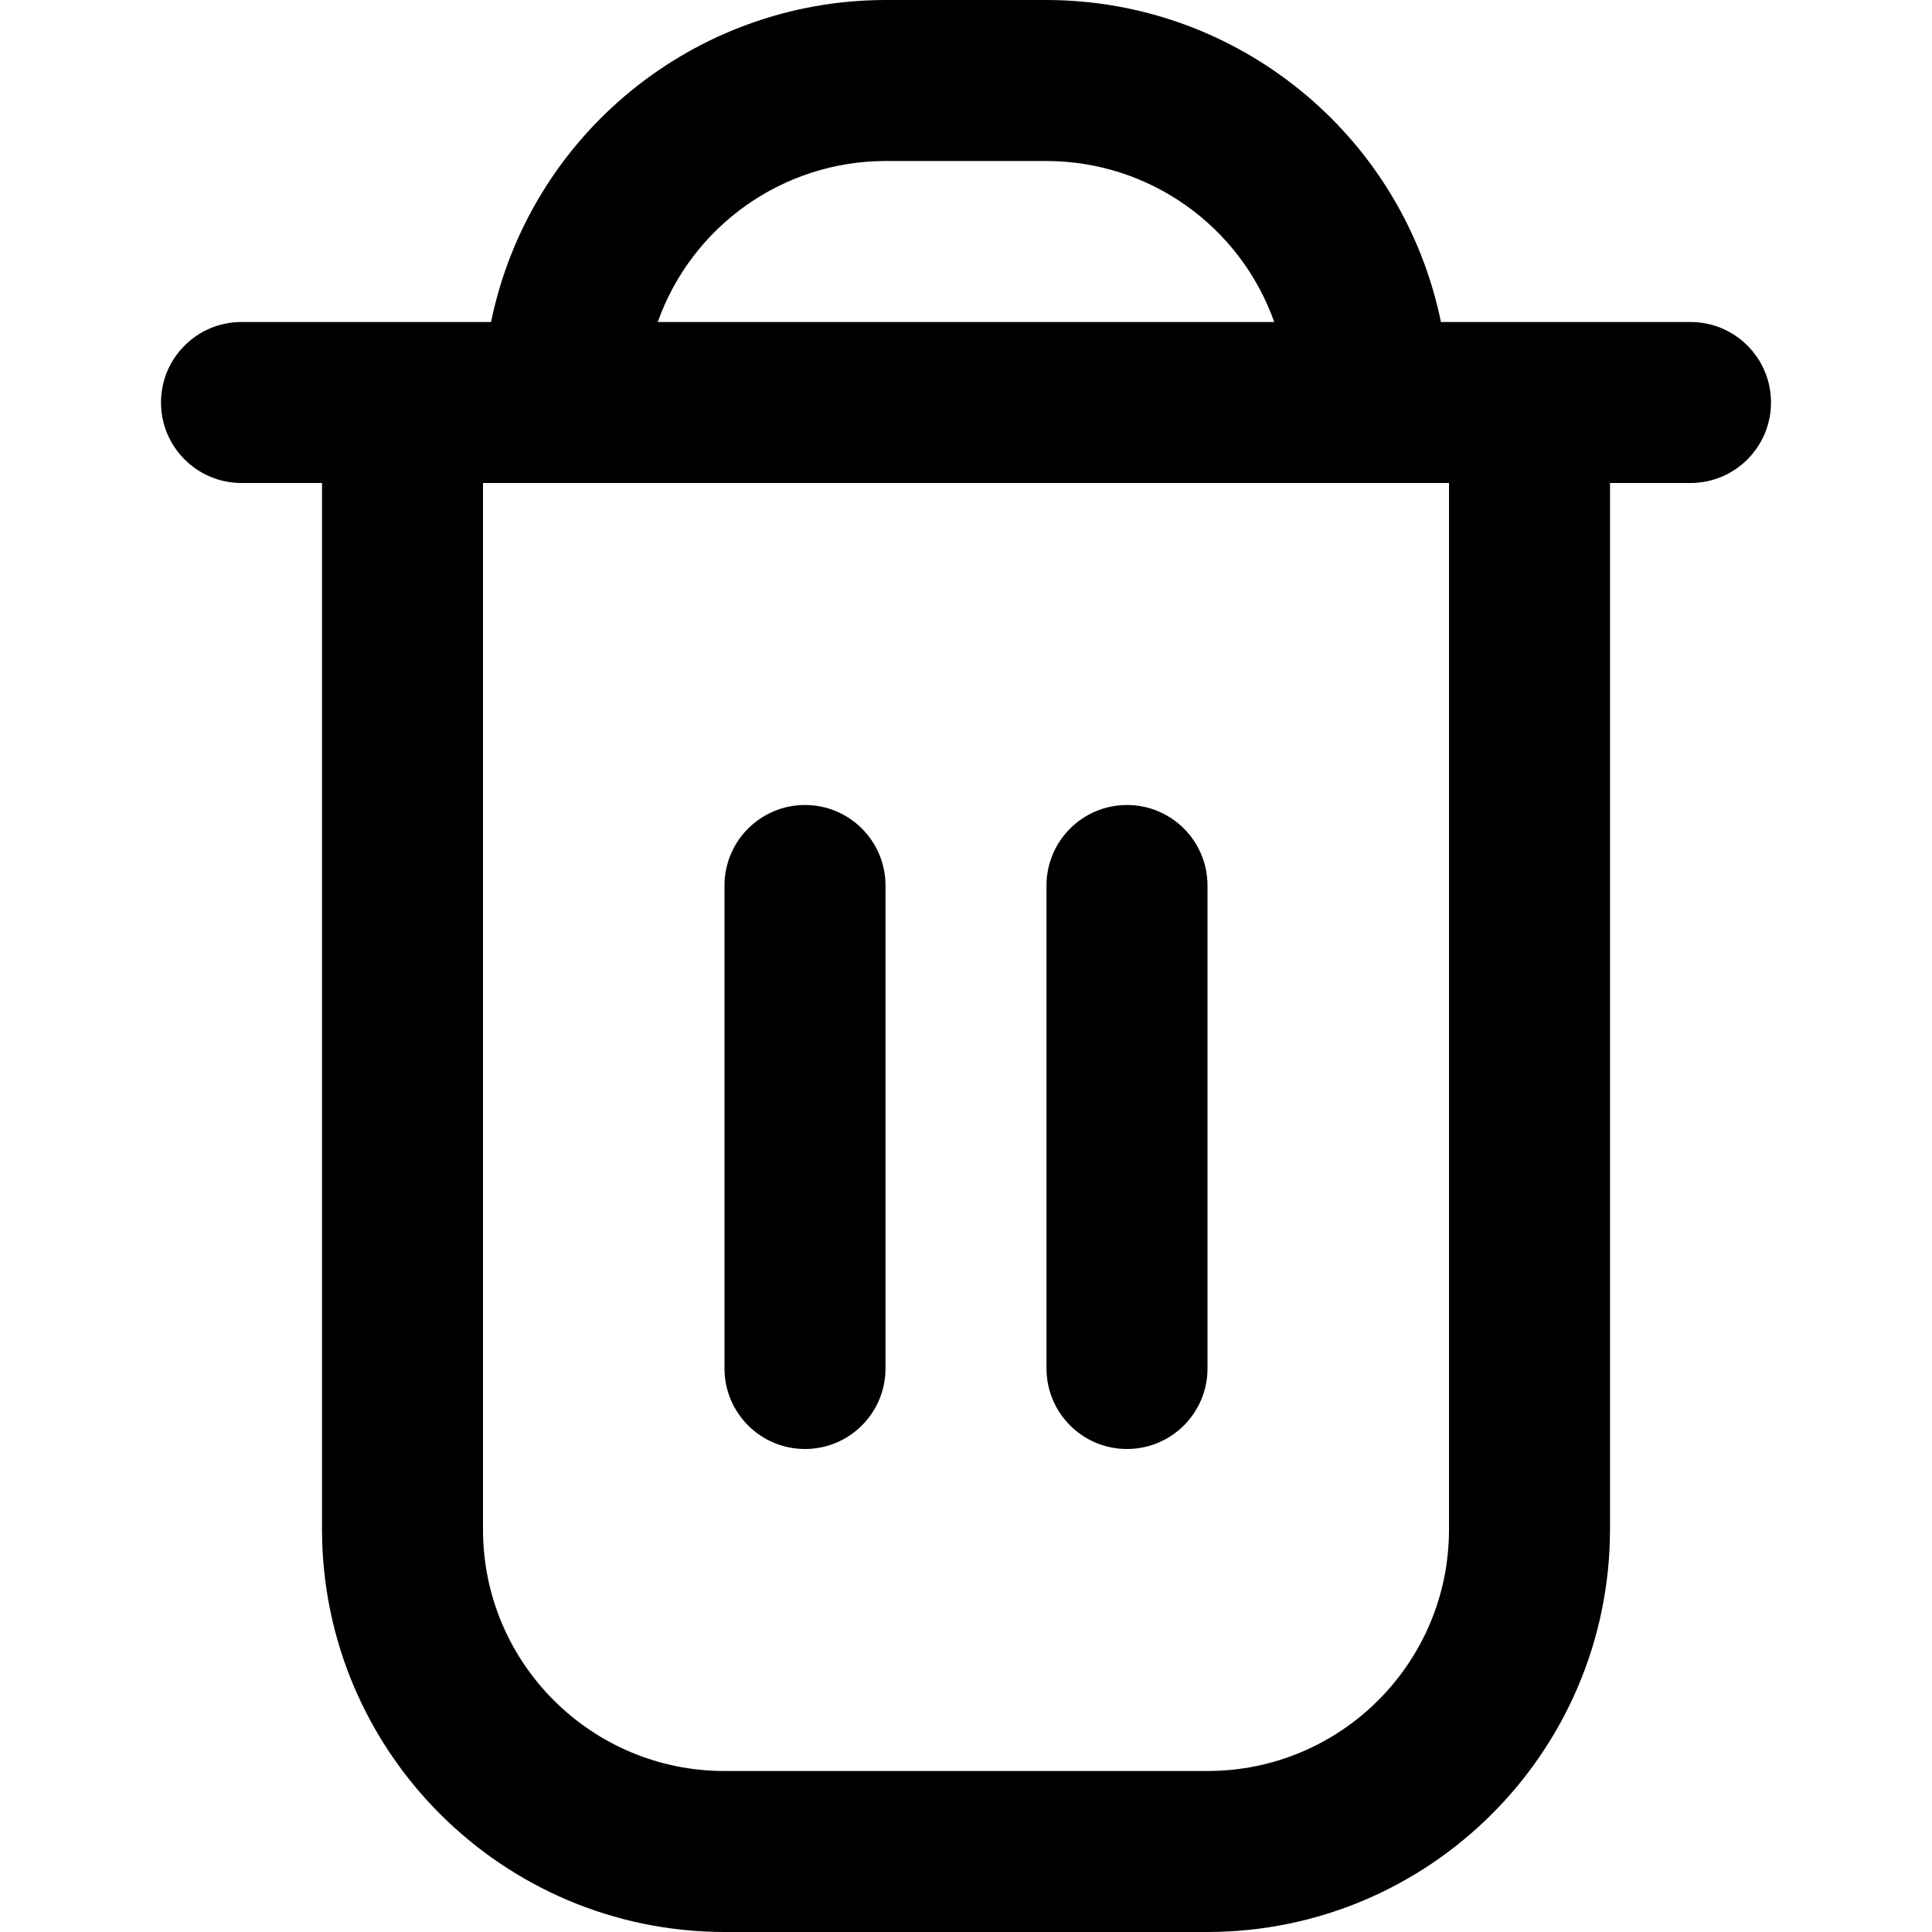
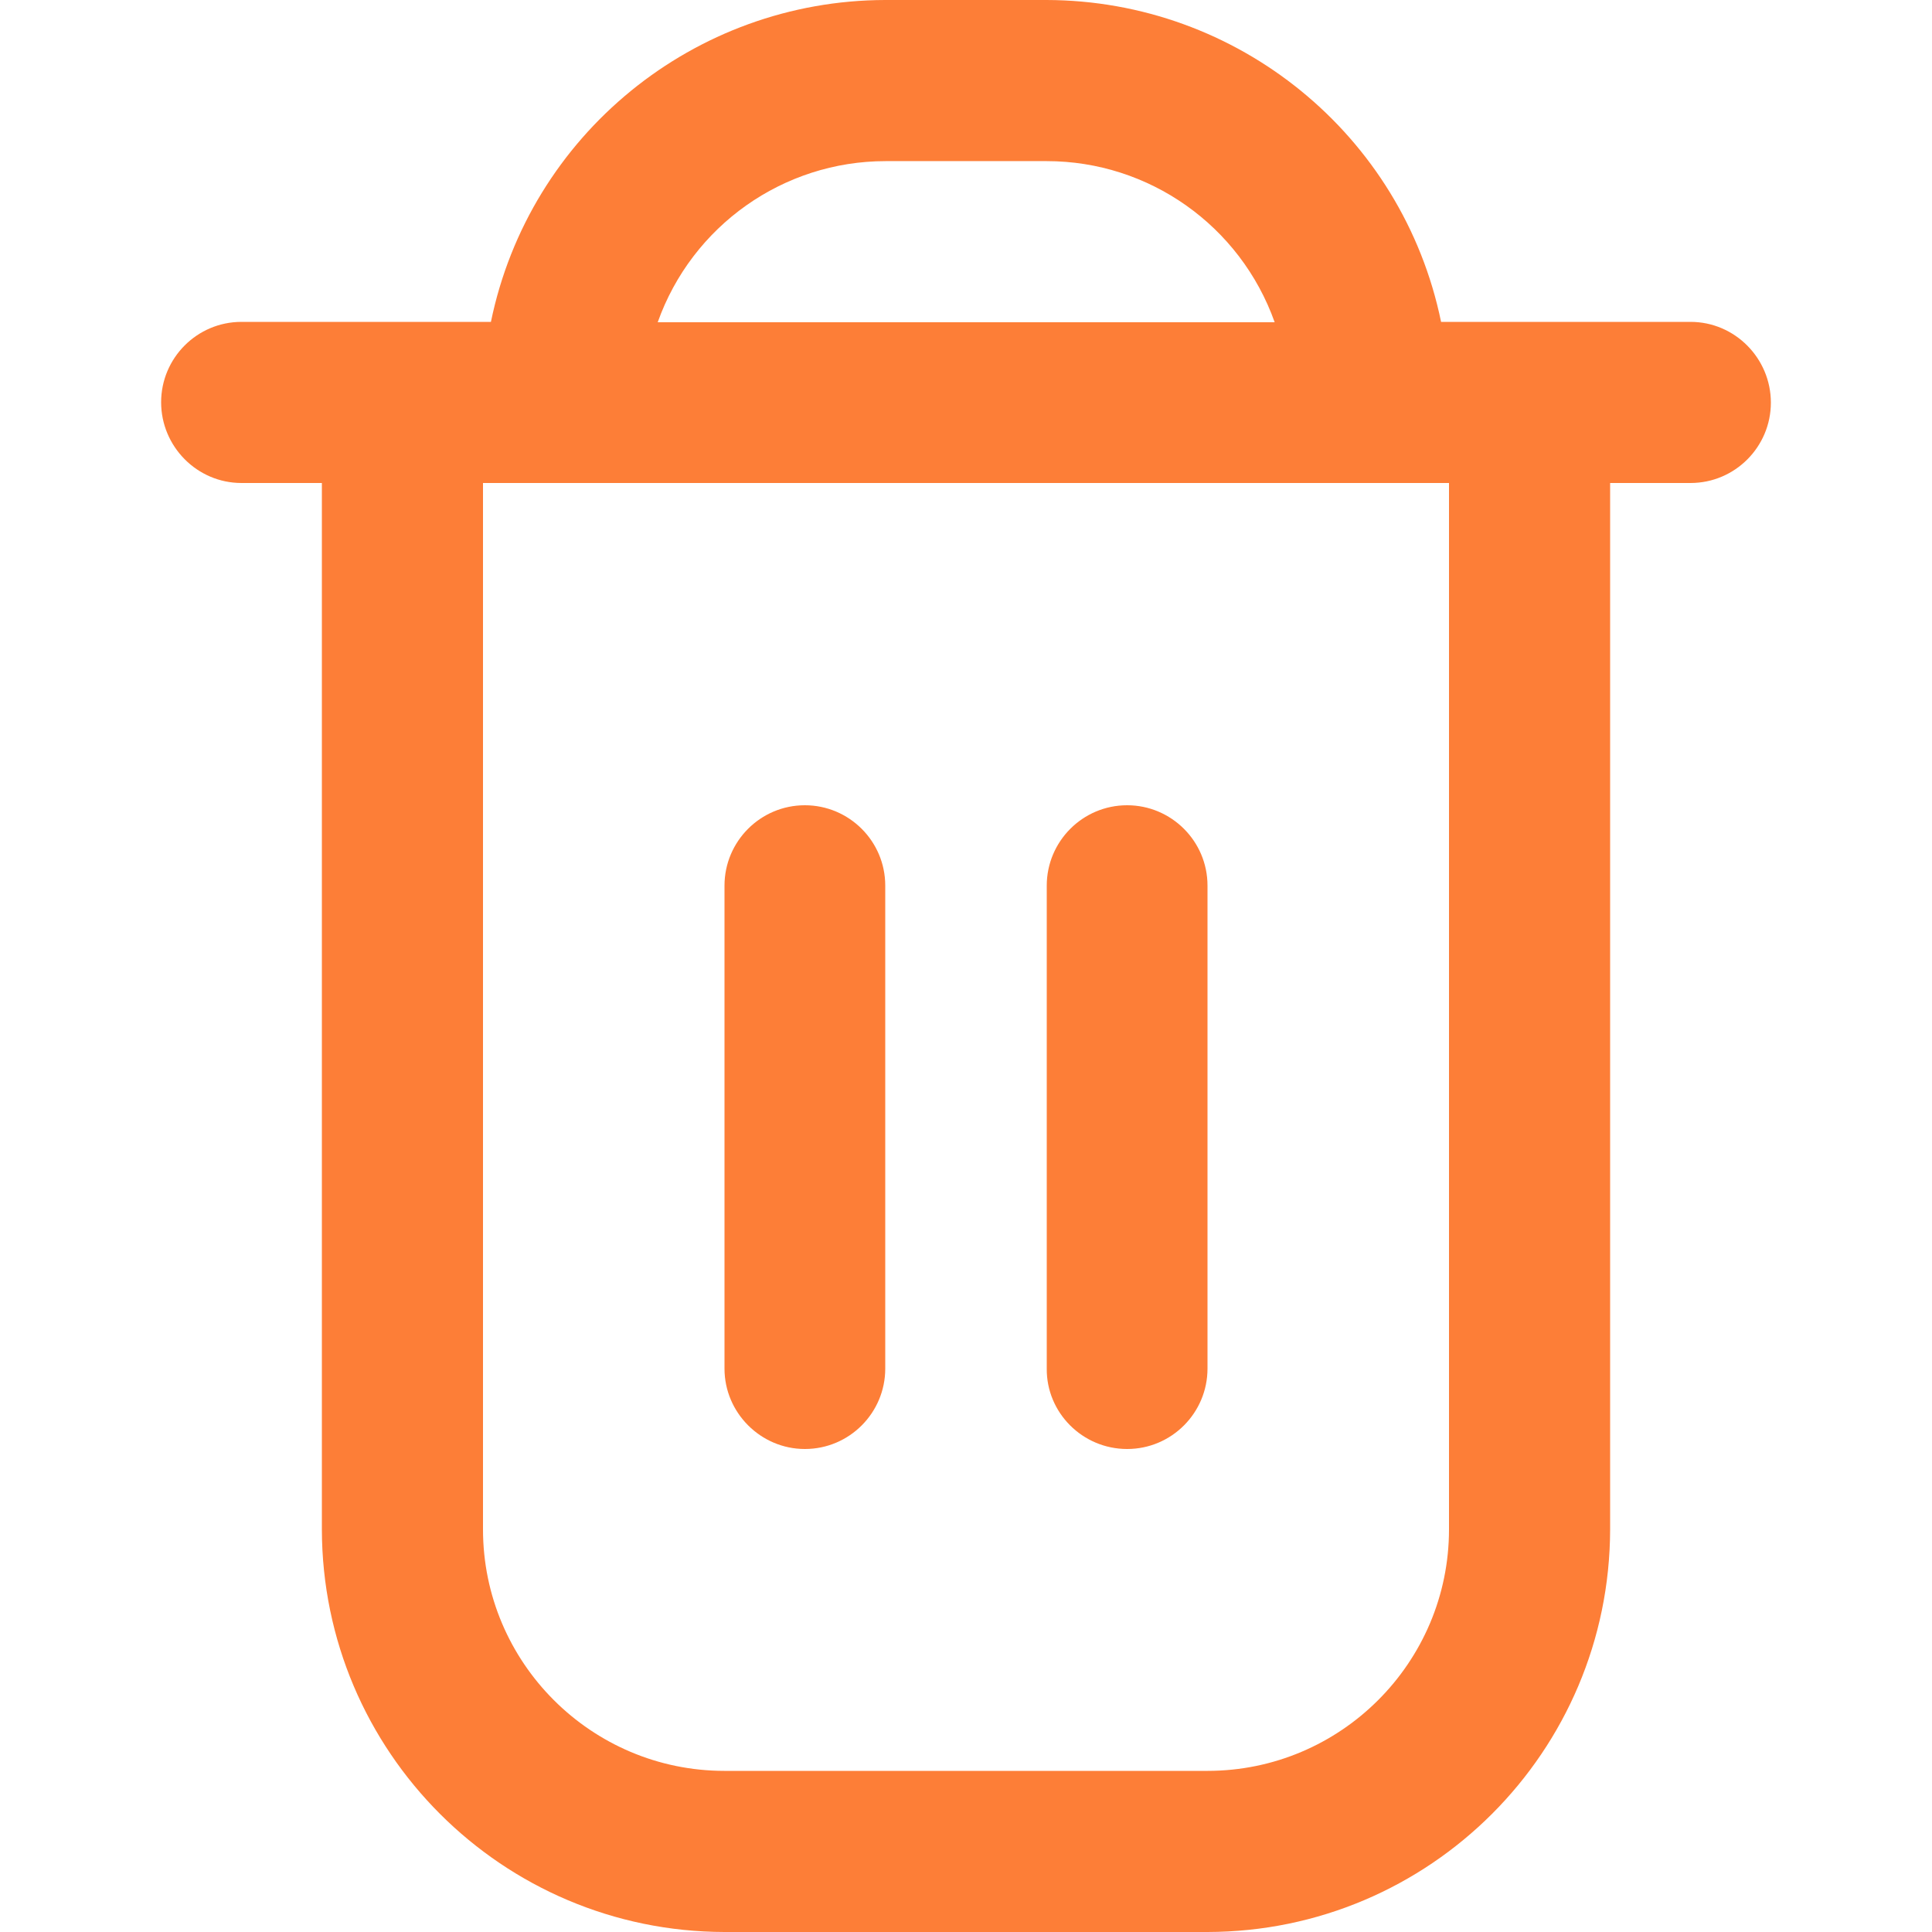
- <svg xmlns="http://www.w3.org/2000/svg" id="Outline" viewBox="0 0 24 24" width="512" height="512">
-   <path d="M21,4H17.9A5.009,5.009,0,0,0,13,0H11A5.009,5.009,0,0,0,6.1,4H3A1,1,0,0,0,3,6H4V19a5.006,5.006,0,0,0,5,5h6a5.006,5.006,0,0,0,5-5V6h1a1,1,0,0,0,0-2ZM11,2h2a3.006,3.006,0,0,1,2.829,2H8.171A3.006,3.006,0,0,1,11,2Zm7,17a3,3,0,0,1-3,3H9a3,3,0,0,1-3-3V6H18Z" />
-   <path d="M10,18a1,1,0,0,0,1-1V11a1,1,0,0,0-2,0v6A1,1,0,0,0,10,18Z" />
-   <path d="M14,18a1,1,0,0,0,1-1V11a1,1,0,0,0-2,0v6A1,1,0,0,0,14,18Z" />
+ <svg xmlns="http://www.w3.org/2000/svg" version="1.1" id="Outline" x="0px" y="0px" viewBox="0 0 512 512" style="enable-background:new 0 0 512 512;" xml:space="preserve">
+   <style type="text/css">
+ 	.st0{fill:#FD7E37;}
+ </style>
+   <path class="st0" d="M448,85.3h-66.1C371.7,35.7,328,0.1,277.3,0h-42.7C184,0.1,140.3,35.7,130.1,85.3H64  c-11.8,0-21.3,9.6-21.3,21.3S52.2,128,64,128h21.3v277.3C85.4,464.2,133.1,511.9,192,512h128c58.9-0.1,106.6-47.8,106.7-106.7V128  H448c11.8,0,21.3-9.6,21.3-21.3S459.8,85.3,448,85.3z M234.7,42.7h42.7c27.1,0,51.3,17.1,60.4,42.7H174.3  C183.4,59.8,207.6,42.7,234.7,42.7z M384,405.3c0,35.3-28.7,64-64,64H192c-35.3,0-64-28.7-64-64V128h256V405.3z" />
+   <path class="st0" d="M213.3,384c11.8,0,21.3-9.6,21.3-21.3v-128c0-11.8-9.6-21.3-21.3-21.3c-11.8,0-21.3,9.6-21.3,21.3v128  C192,374.4,201.6,384,213.3,384z" />
+   <path class="st0" d="M298.7,384c11.8,0,21.3-9.6,21.3-21.3v-128c0-11.8-9.6-21.3-21.3-21.3c-11.8,0-21.3,9.6-21.3,21.3v128  C277.3,374.4,286.9,384,298.7,384z" />
</svg>
